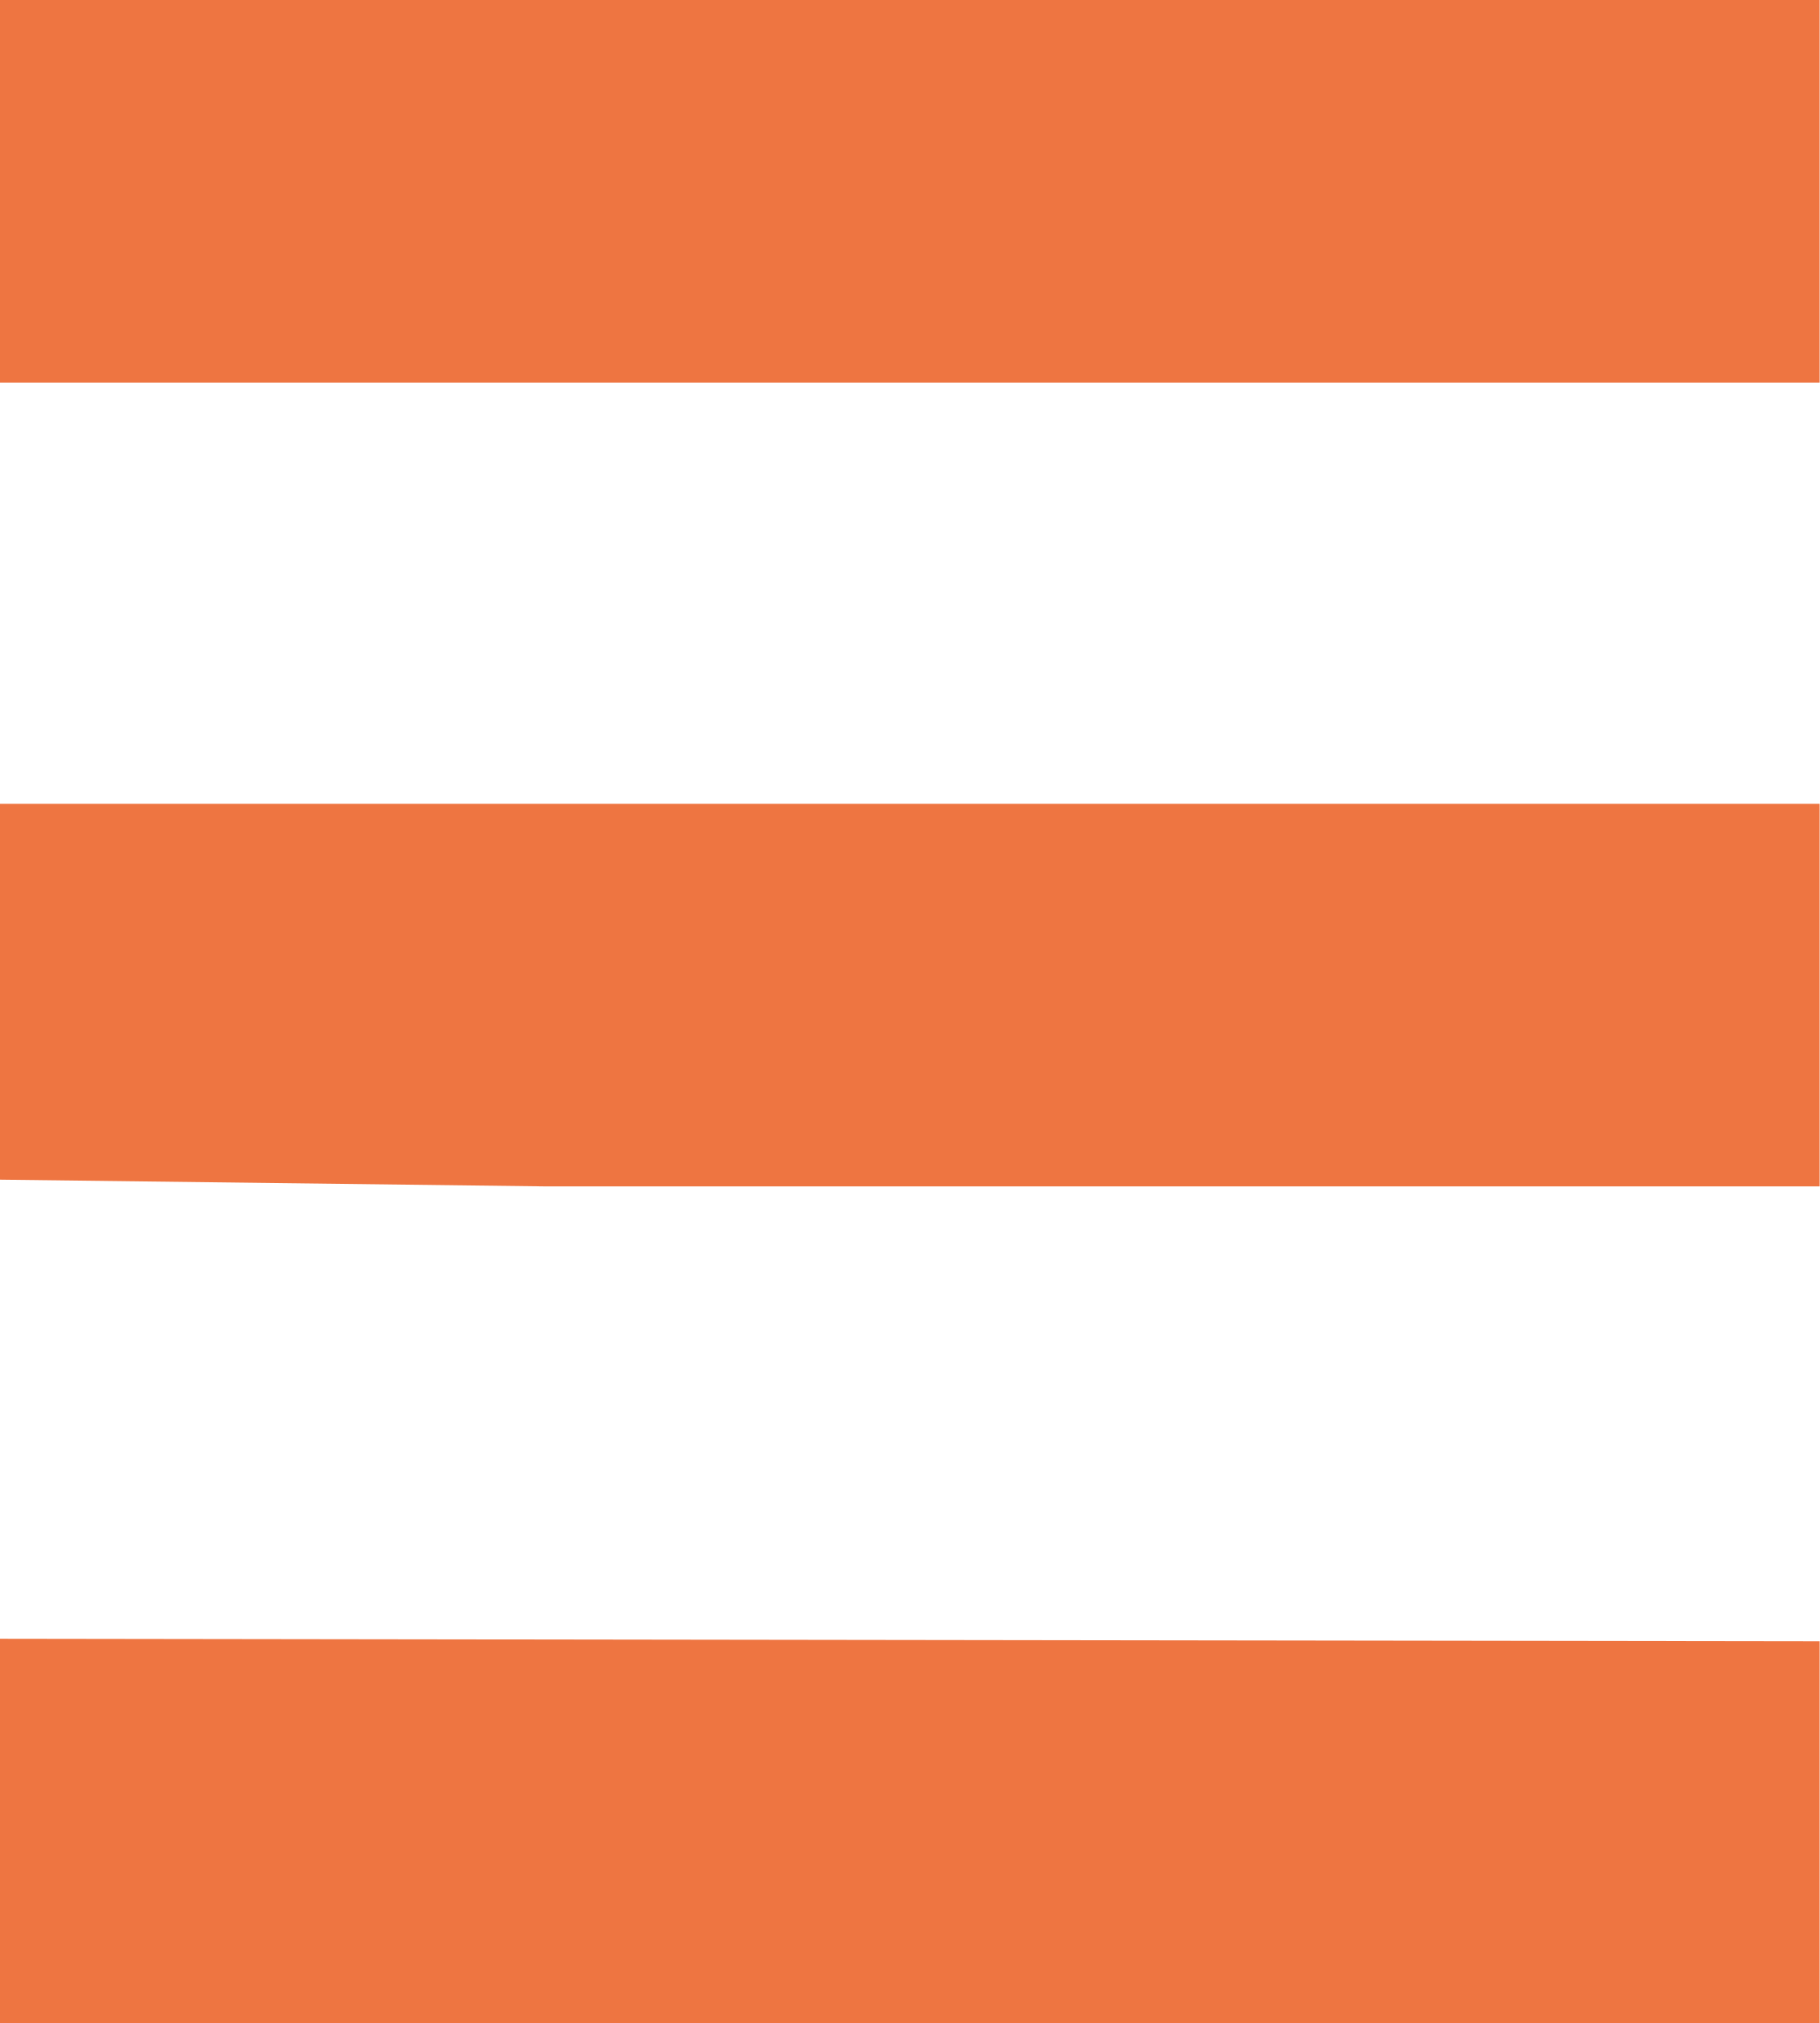
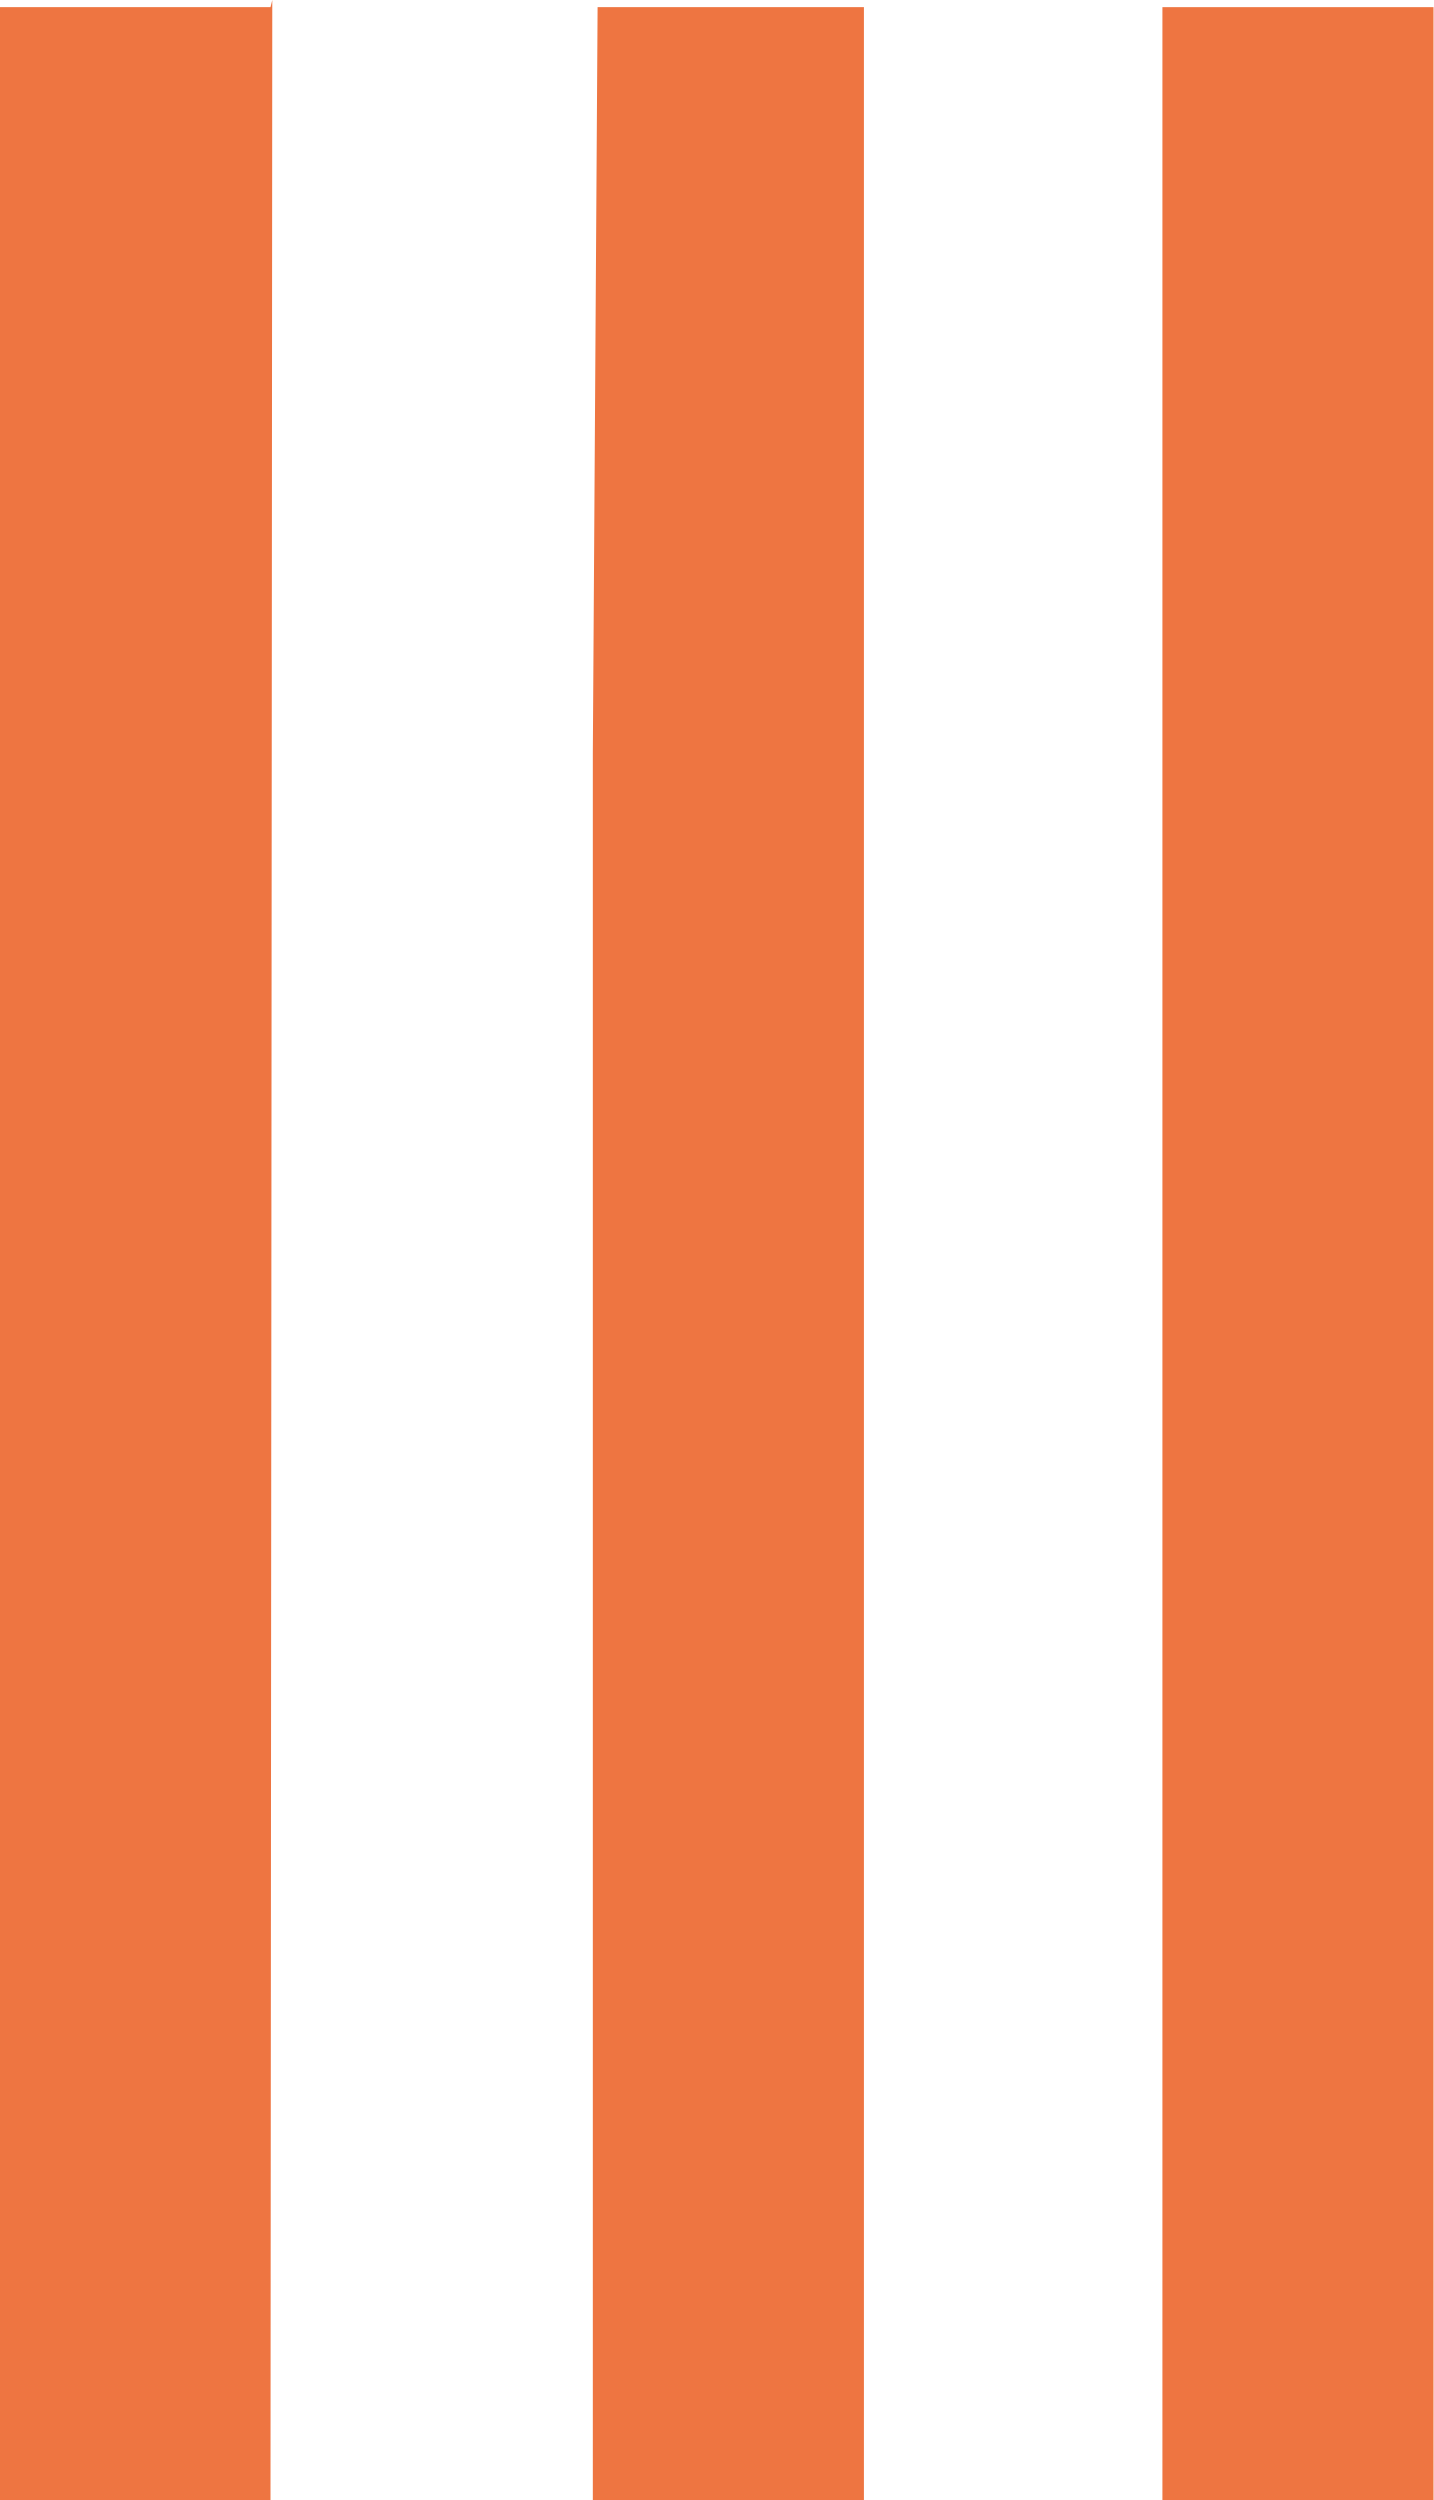
- <svg xmlns="http://www.w3.org/2000/svg" version="1.1" id="Layer_1" x="0px" y="0px" viewBox="0 0 216.4 240.6" style="enable-background:new 0 0 216.4 240.6;" xml:space="preserve">
+ <svg xmlns="http://www.w3.org/2000/svg" version="1.1" id="Layer_1" x="0px" y="0px" viewBox="0 0 240.6 419.6" style="enable-background:new 0 0 240.6 419.6;" xml:space="preserve">
  <style type="text/css">
	.st0{fill:#EE7541;}
</style>
  <g>
-     <polygon class="st0" points="0,95.6 0,140.3 64.8,141.1 216.4,141.1 216.4,95.6 64.8,95.6  " />
-     <polygon class="st0" points="0,45.5 64.8,45.5 216.4,45.5 216.4,0 0,0  " />
-     <polygon class="st0" points="0,195.2 0,240.6 216.4,240.6 216.4,195.2 -0.6,194.9  " />
+     <polygon class="st0" points="145,1.2 100.3,1.2 99.5,126.4 99.5,419.6 145,419.6 145,126.4  " />
+     <polygon class="st0" points="195.1,1.2 195.1,126.4 195.1,419.6 240.6,419.6 240.6,1.2  " />
+     <polygon class="st0" points="45.4,1.2 0,1.2 0,419.6 45.4,419.6 45.7,0  " />
  </g>
</svg>
